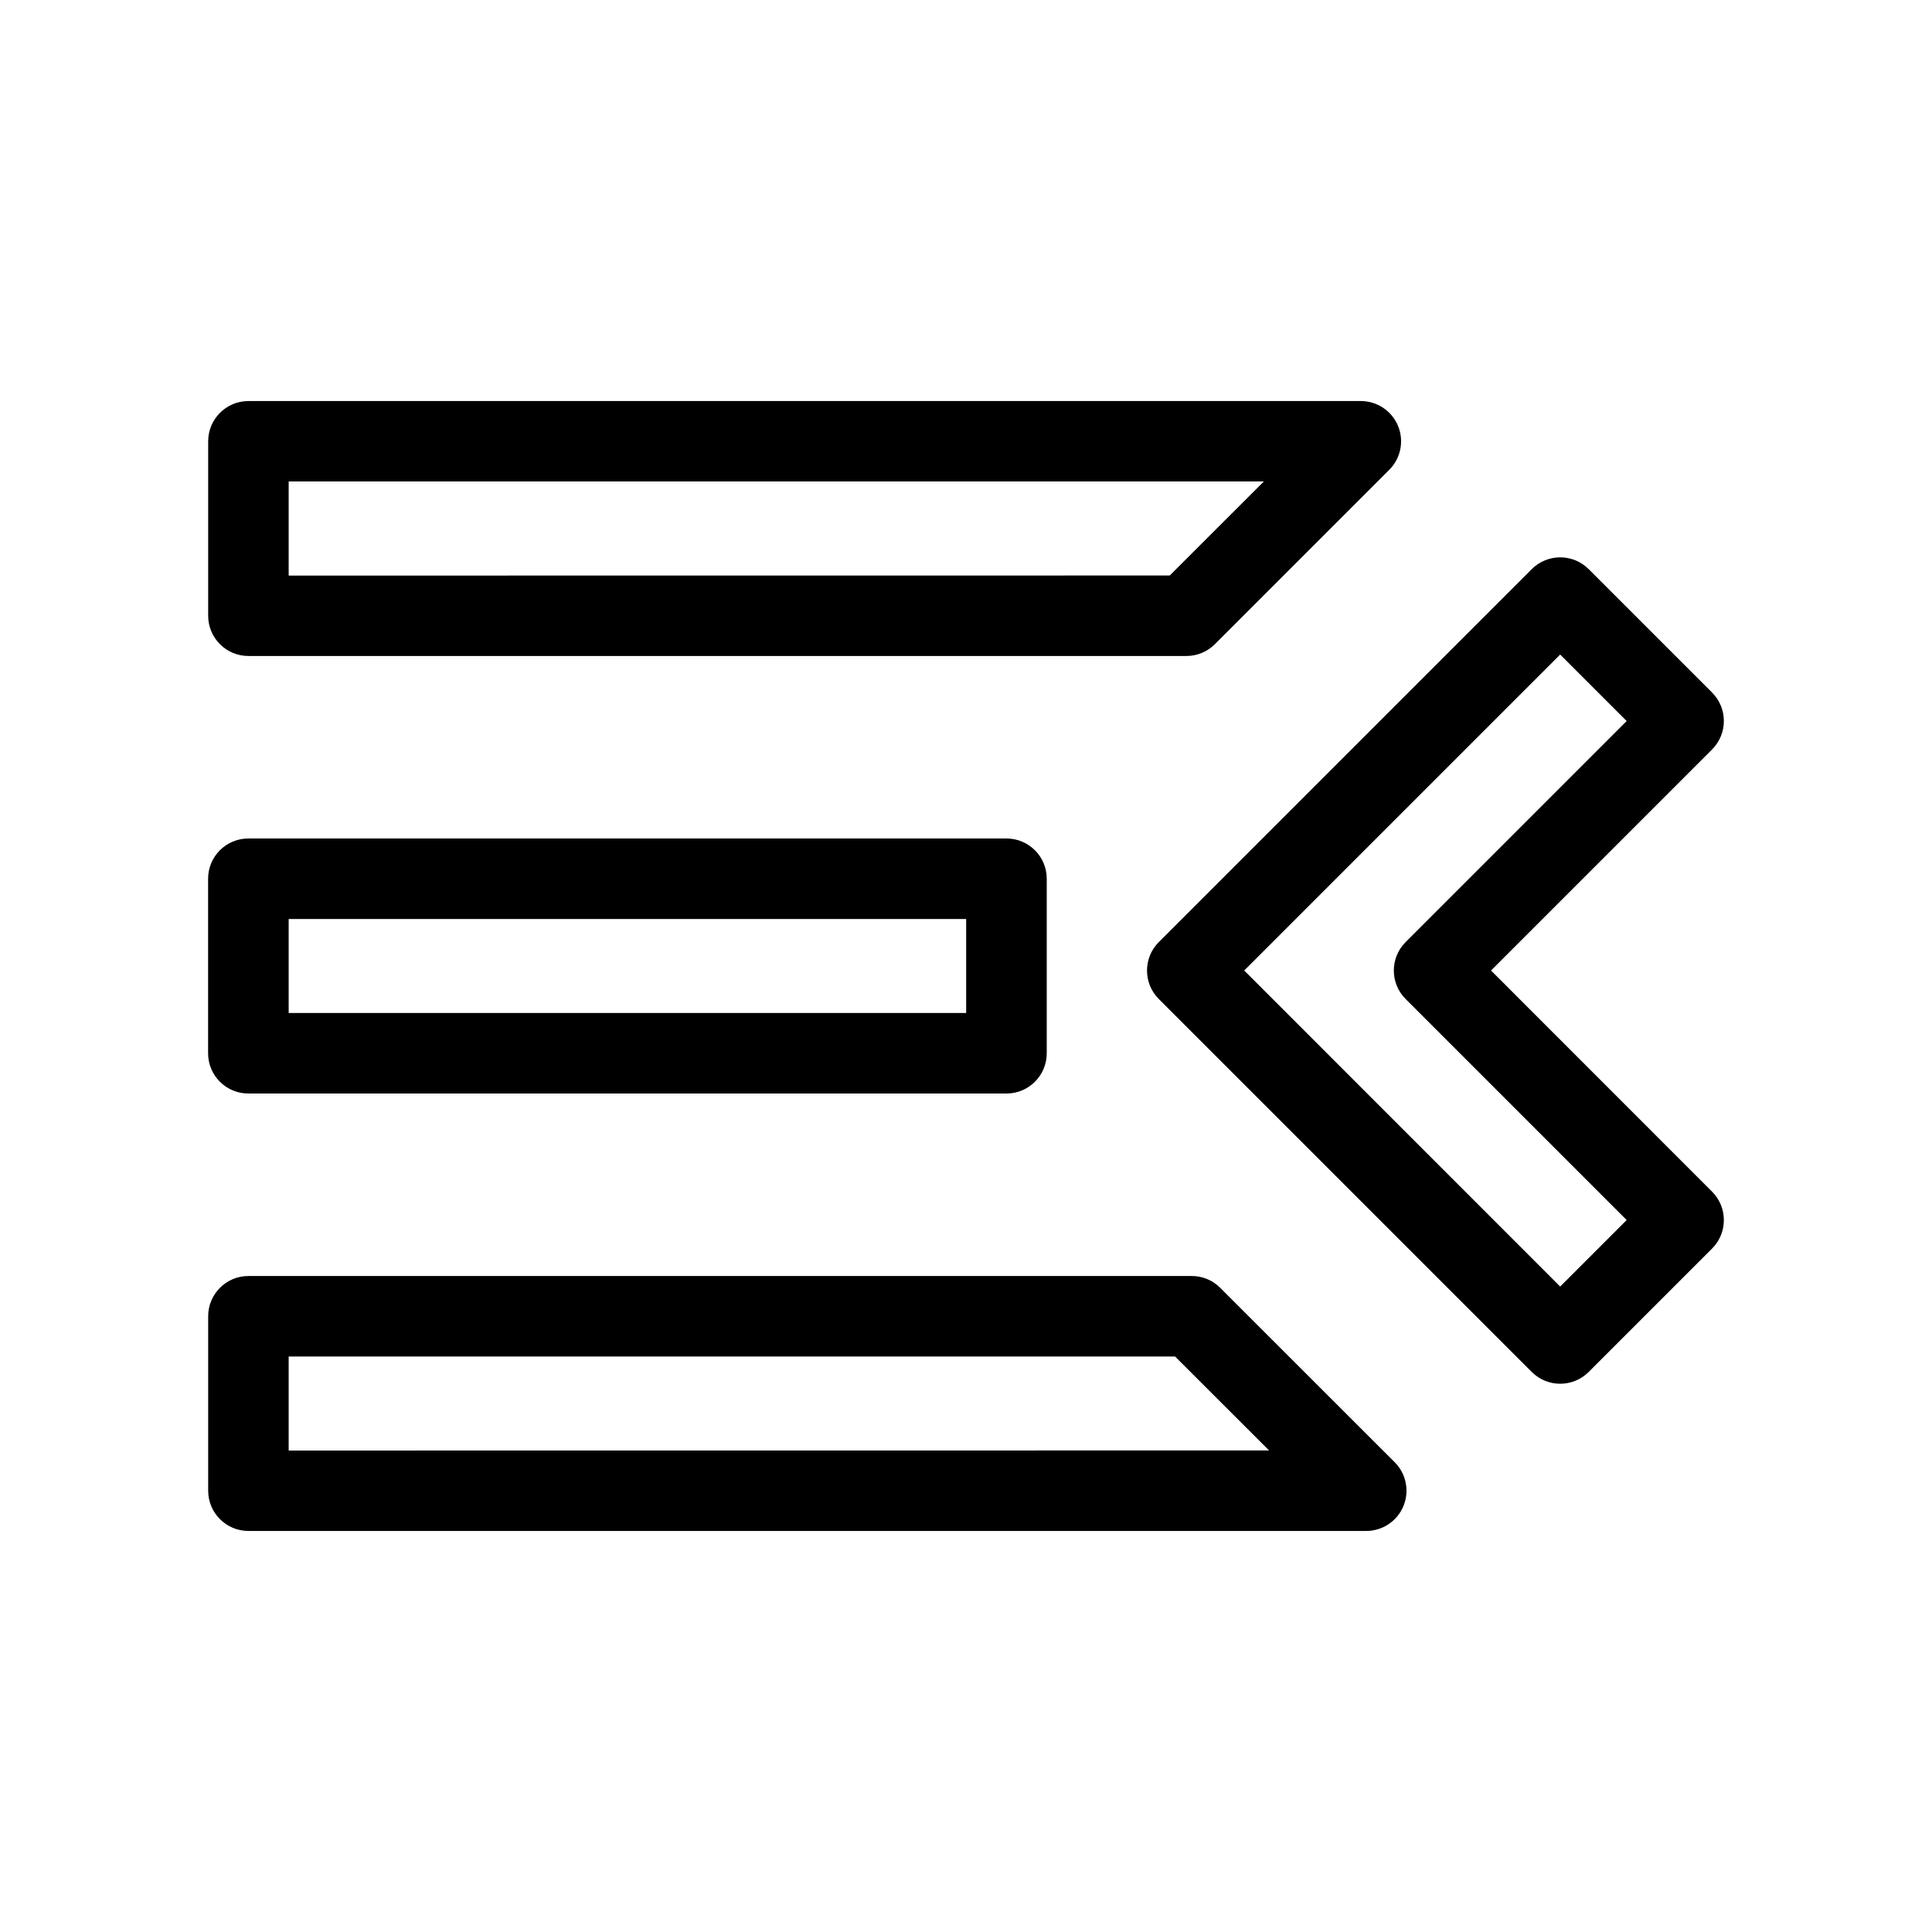
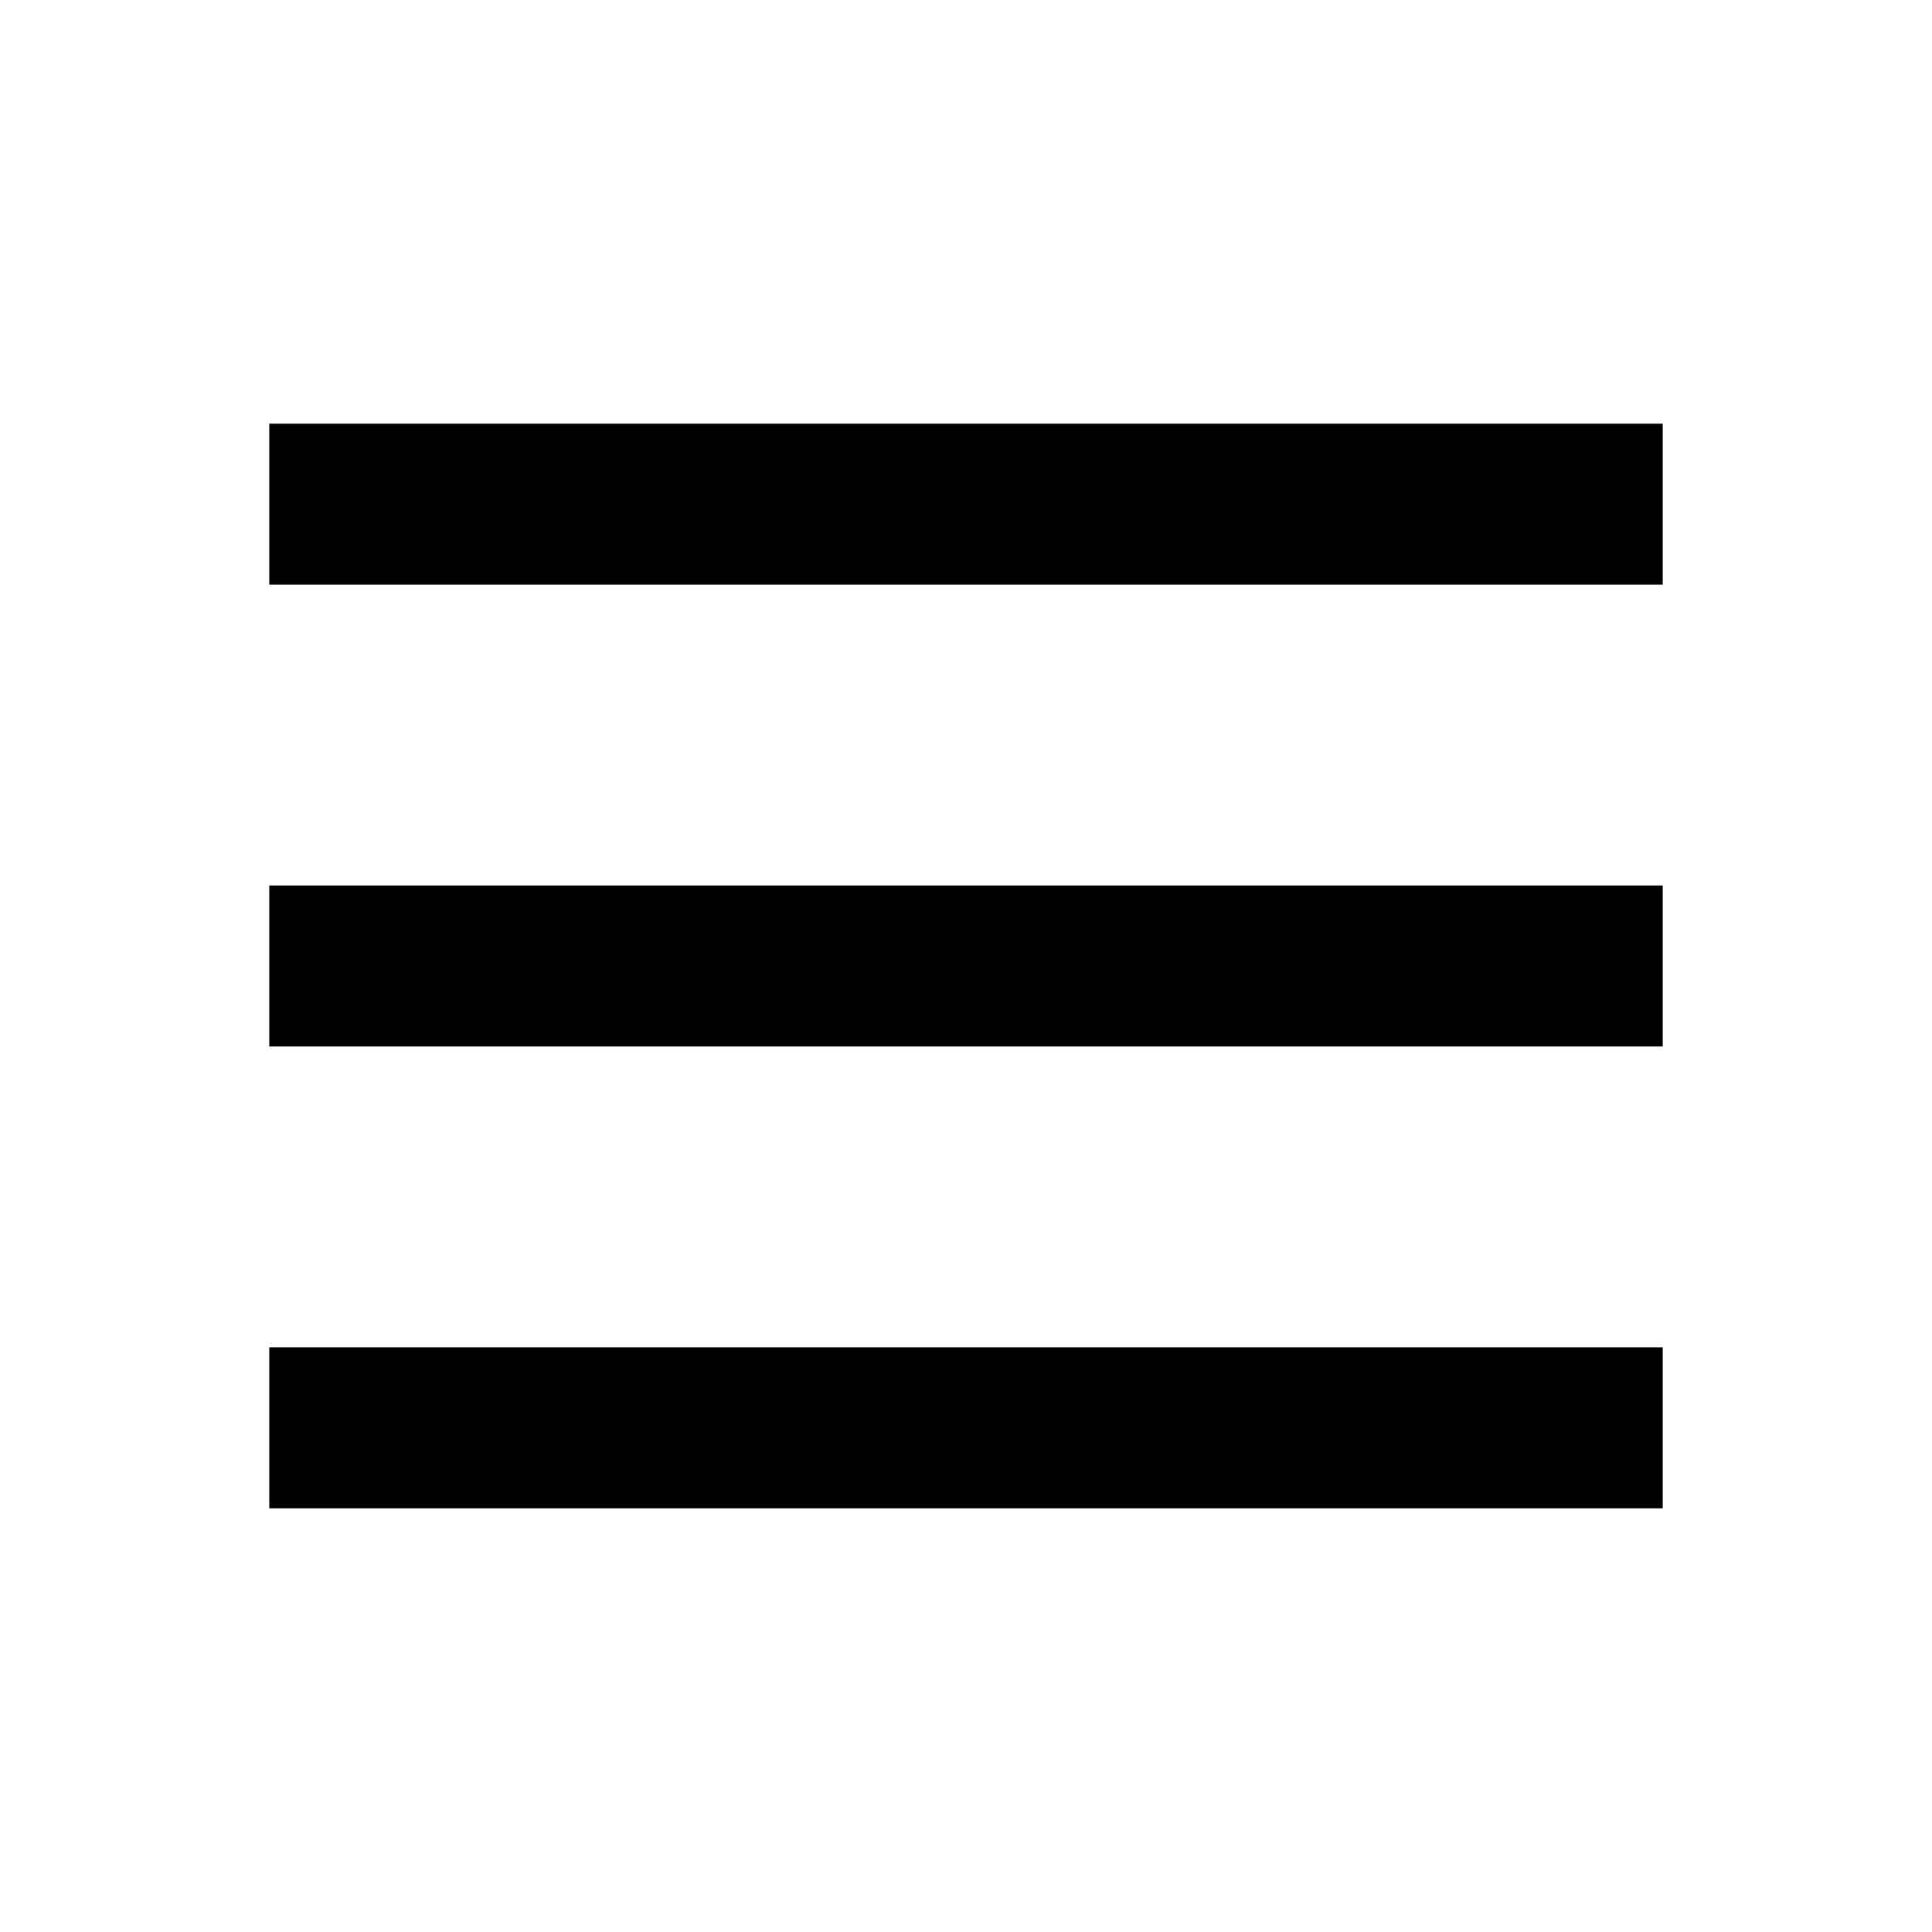
<svg xmlns="http://www.w3.org/2000/svg" xml:space="preserve" style="fill-rule:evenodd;clip-rule:evenodd;stroke-linejoin:round;stroke-miterlimit:2" viewBox="0 0 24 24">
-   <path d="M16.972 19.018H3.086a.5.5 0 0 1-.5-.5v-2.167a.5.5 0 0 1 .5-.5h11.718c.133 0 .26.052.353.146l2.169 2.168a.5.5 0 0 1-.354.853m-1.207-1-1.168-1.167H3.586v1.168zm-3.26-4.434H3.085a.5.5 0 0 1-.5-.5v-2.168a.5.5 0 0 1 .5-.5h9.418a.5.5 0 0 1 .5.5v2.168a.5.5 0 0 1-.5.5m-.501-1v-1.168H3.586v1.168zm2.734-4.435H3.086a.5.5 0 0 1-.5-.5V5.482a.5.5 0 0 1 .5-.5h13.82a.5.5 0 0 1 .353.853l-2.168 2.168a.5.5 0 0 1-.353.146m-.207-1L15.7 5.981H3.586V7.15zm-.136 4.554 4.633-4.633a.5.5 0 0 1 .707 0l1.533 1.533a.5.5 0 0 1 0 .707l-2.746 2.746 2.746 2.747a.5.5 0 0 1 0 .707l-1.533 1.533a.5.5 0 0 1-.707 0l-4.633-4.633a.5.5 0 0 1 0-.707m1.061.353 3.925 3.926.826-.826-2.746-2.746a.5.5 0 0 1 0-.707l2.746-2.746-.826-.826z" />
+   <path d="M3.345 7.263v-2h17.31v2zm0 11.474v-2h17.31v2zm0-5.737v-2h17.31v2z" />
</svg>
